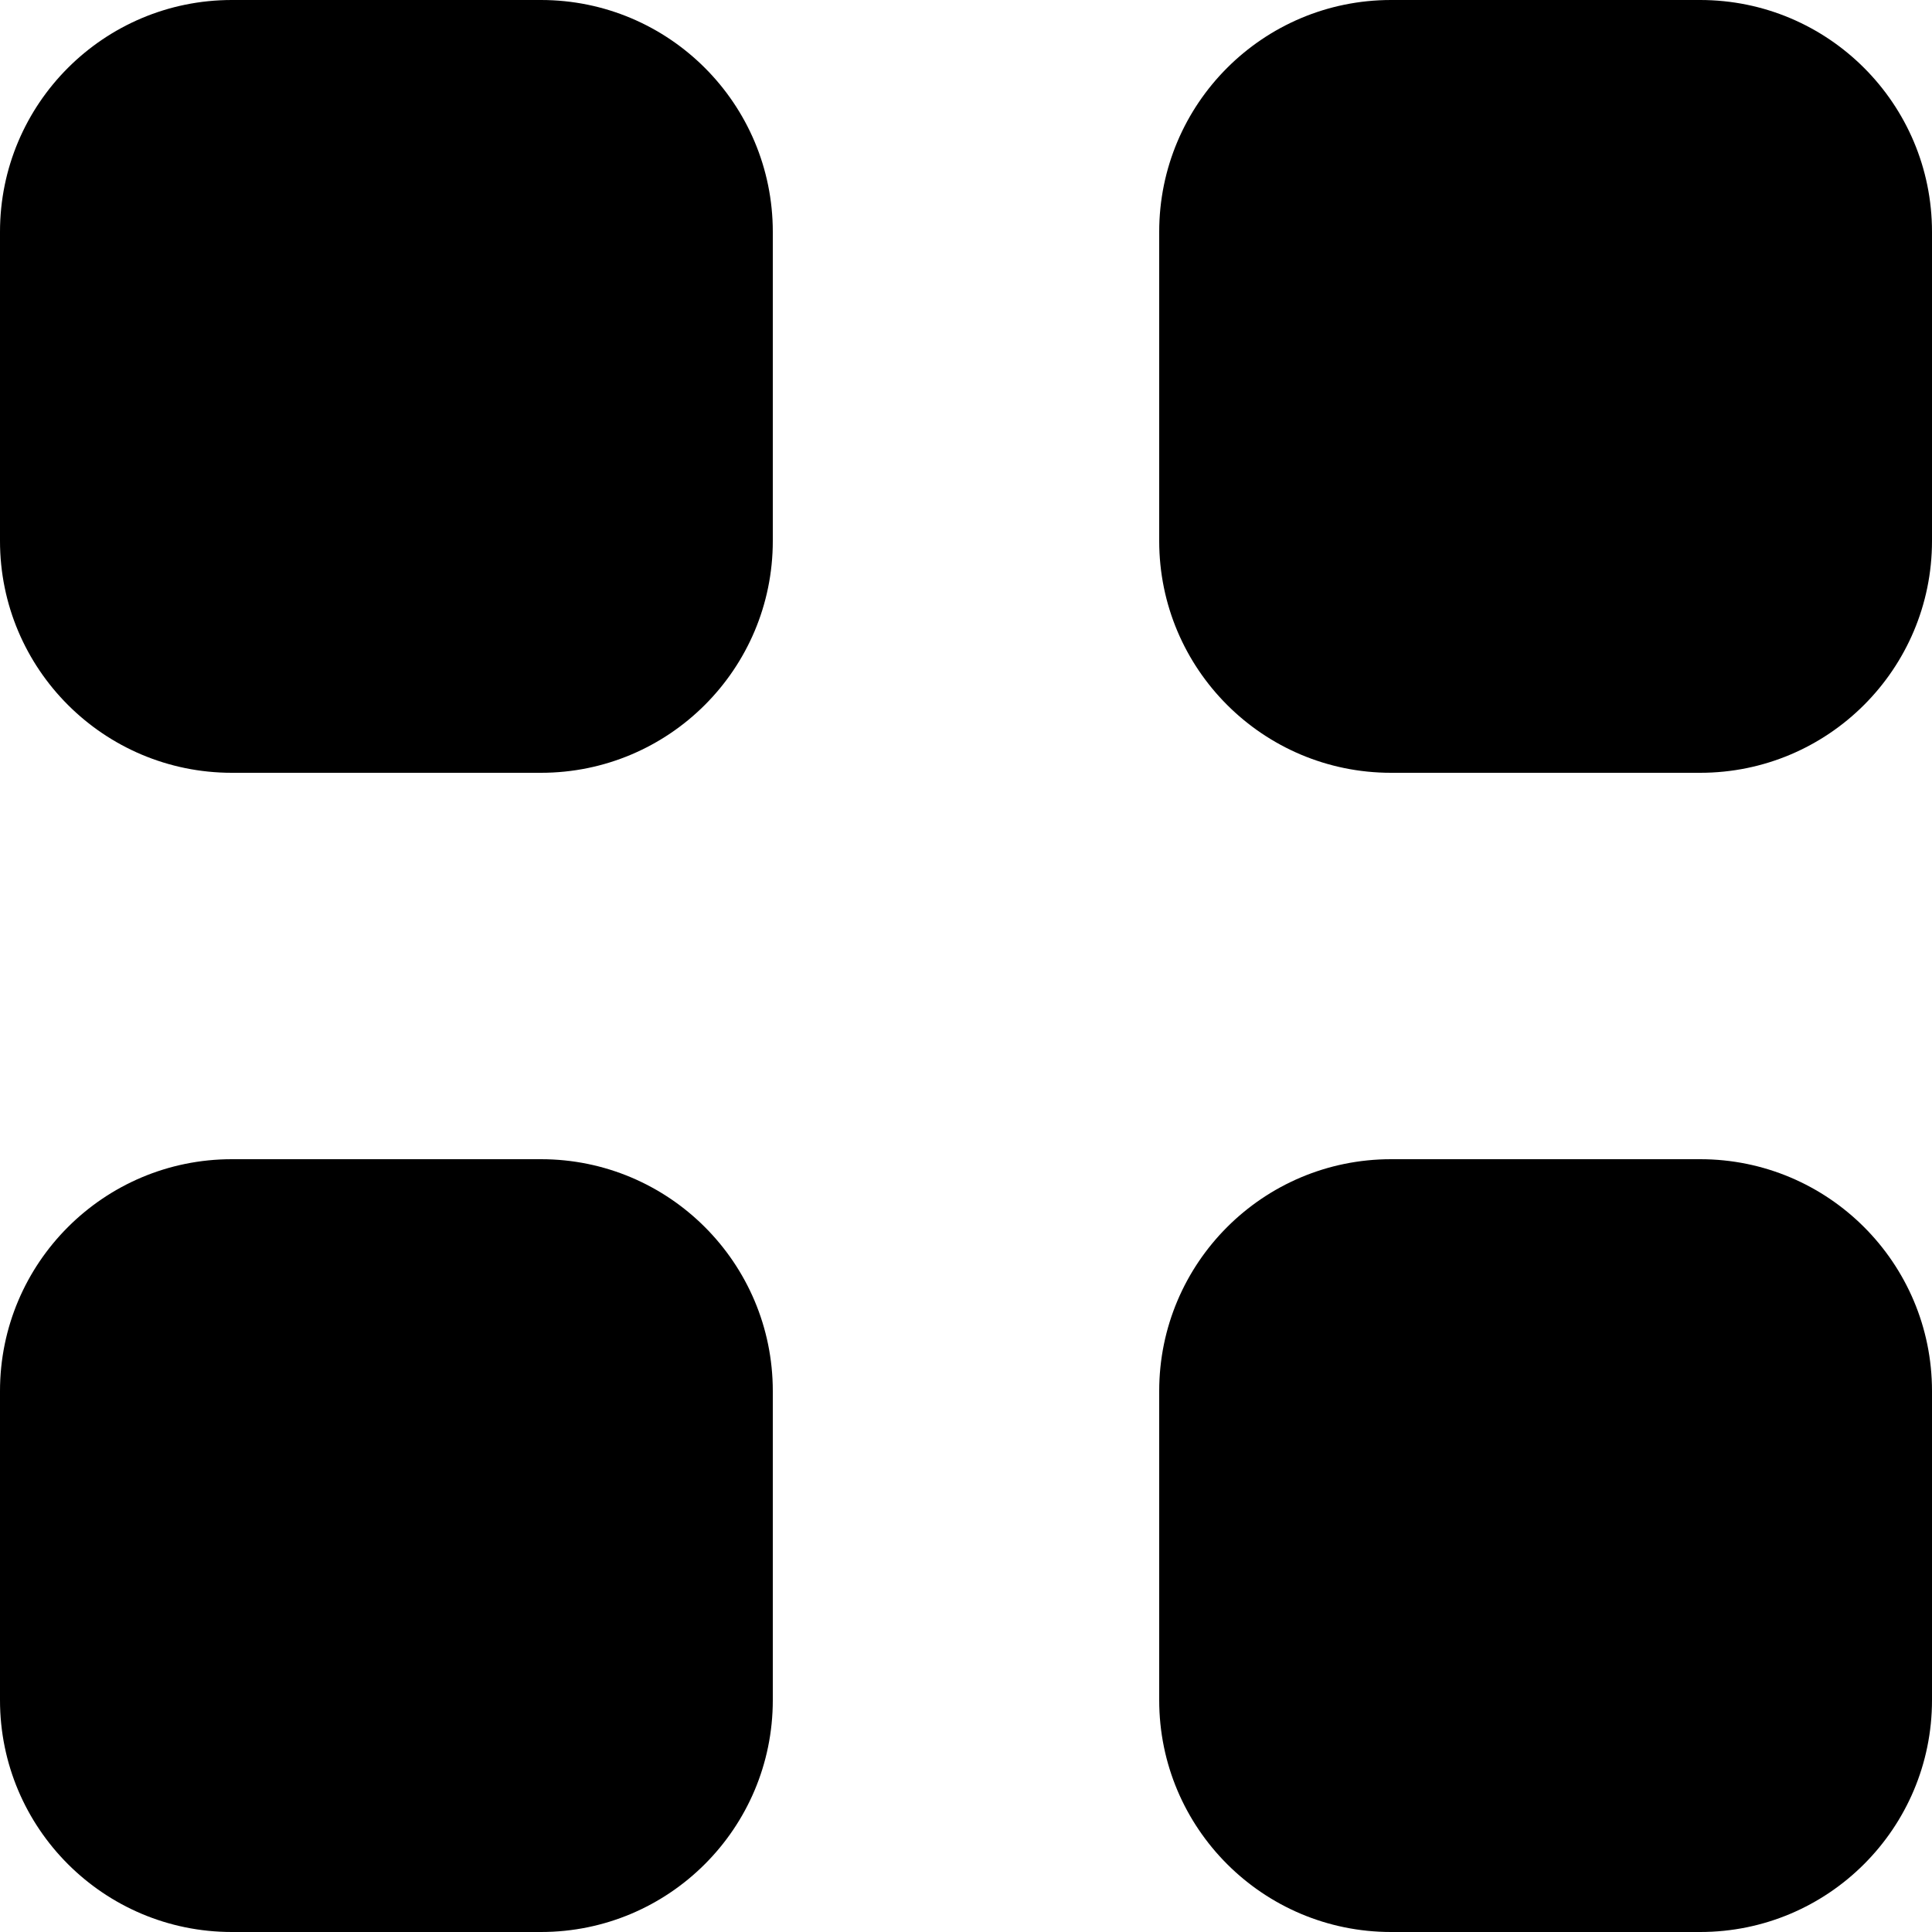
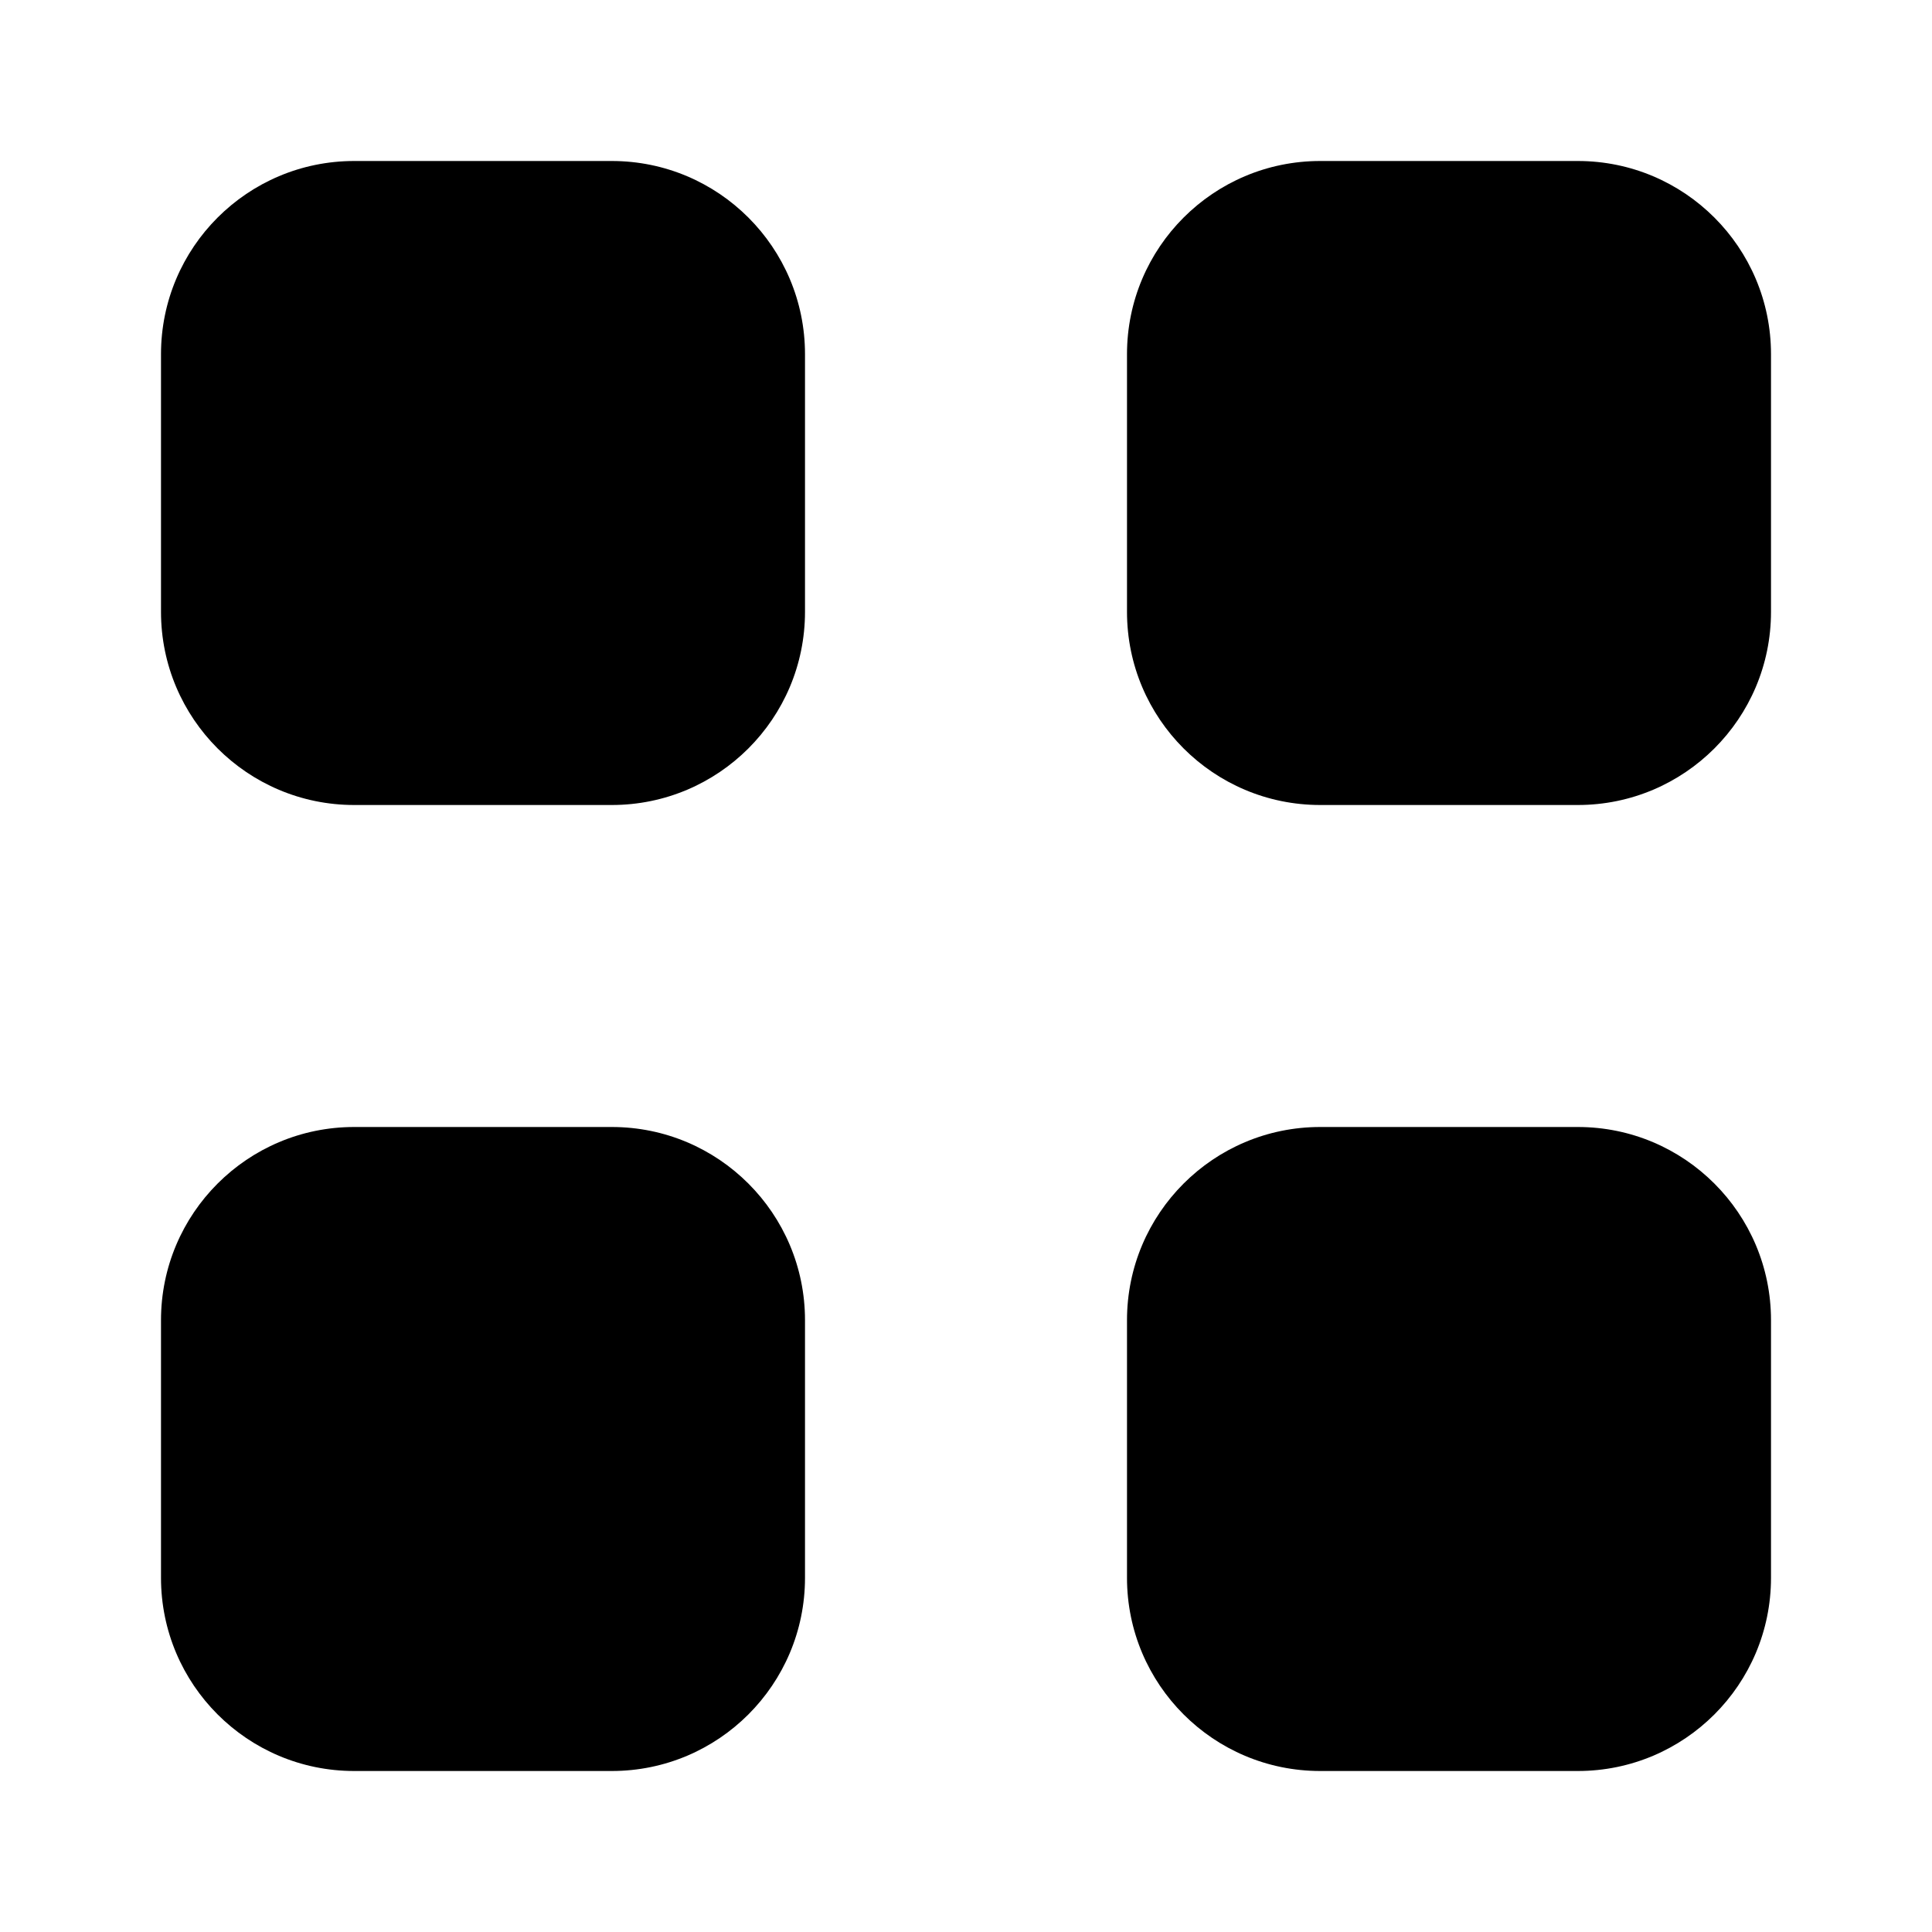
- <svg xmlns="http://www.w3.org/2000/svg" viewBox="0 0 15 15">
+ <svg xmlns="http://www.w3.org/2000/svg" viewBox="-1.5 -1.5 18 18">
  <rect x="0" y="0" width="6" height="6" rx="1.8" />
  <rect x="9" y="0" width="6" height="6" rx="1.8" />
  <rect x="0" y="9" width="6" height="6" rx="1.8" />
  <rect x="9" y="9" width="6" height="6" rx="1.8" />
</svg>
